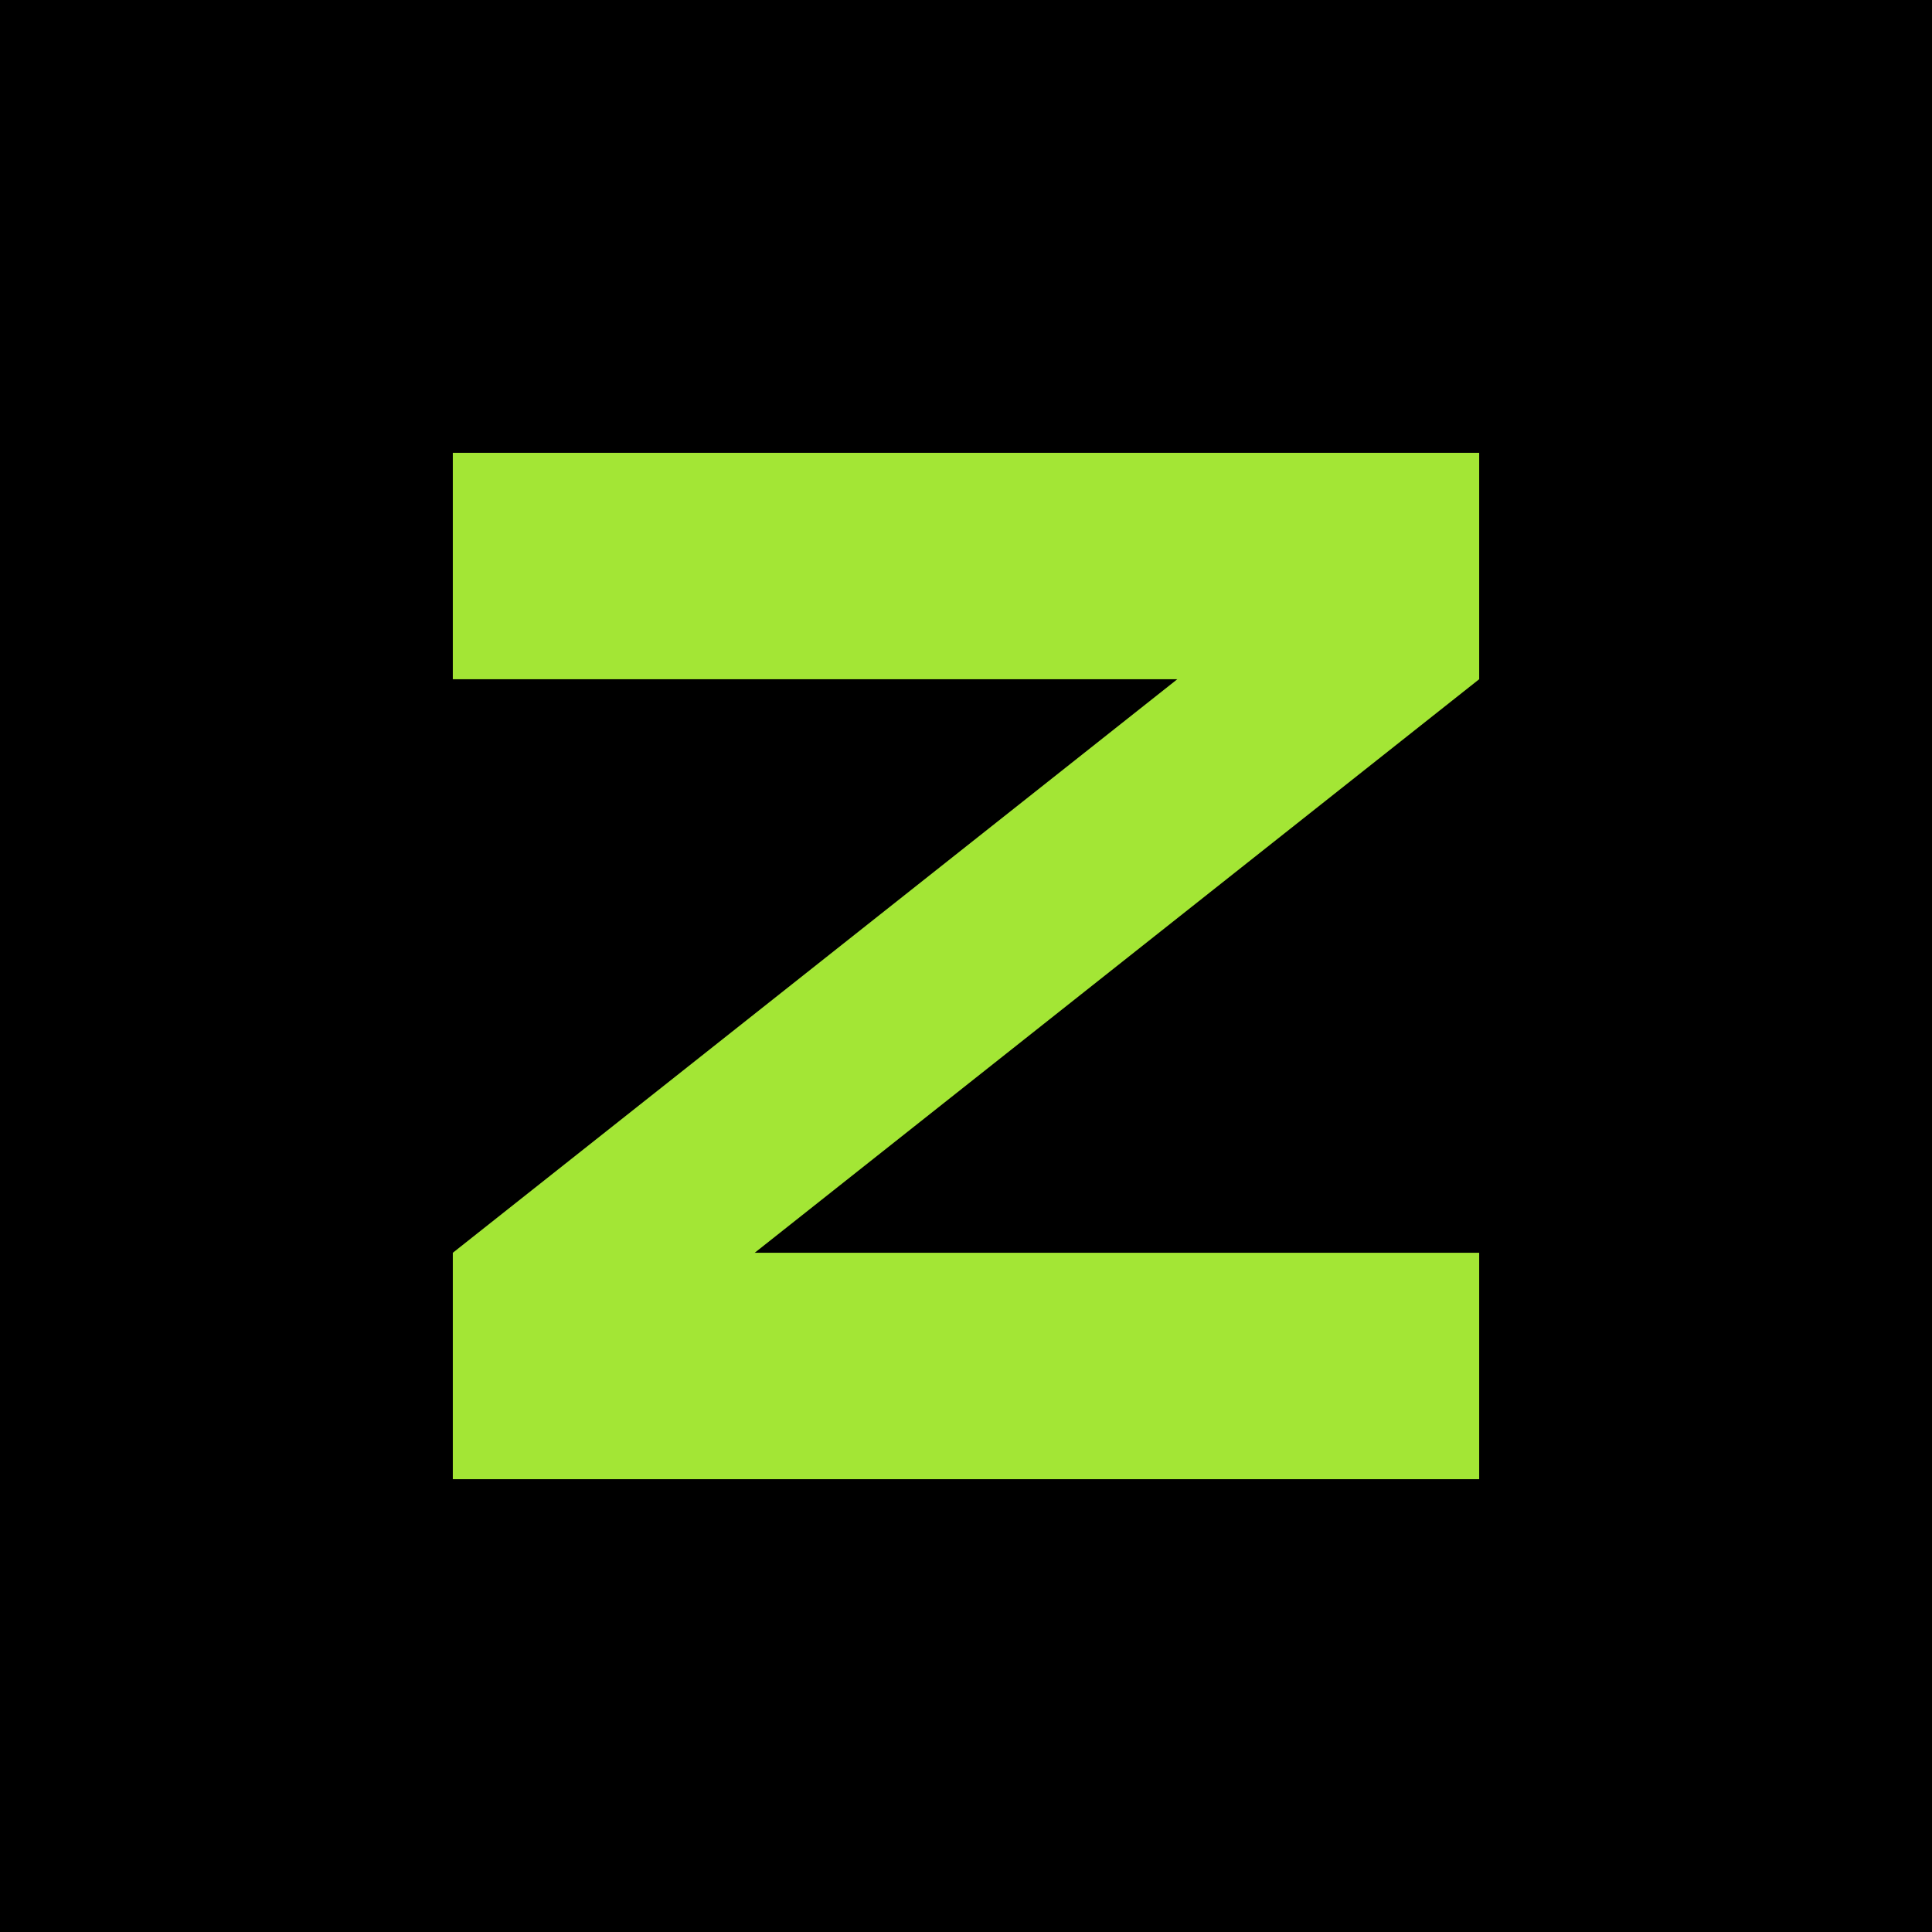
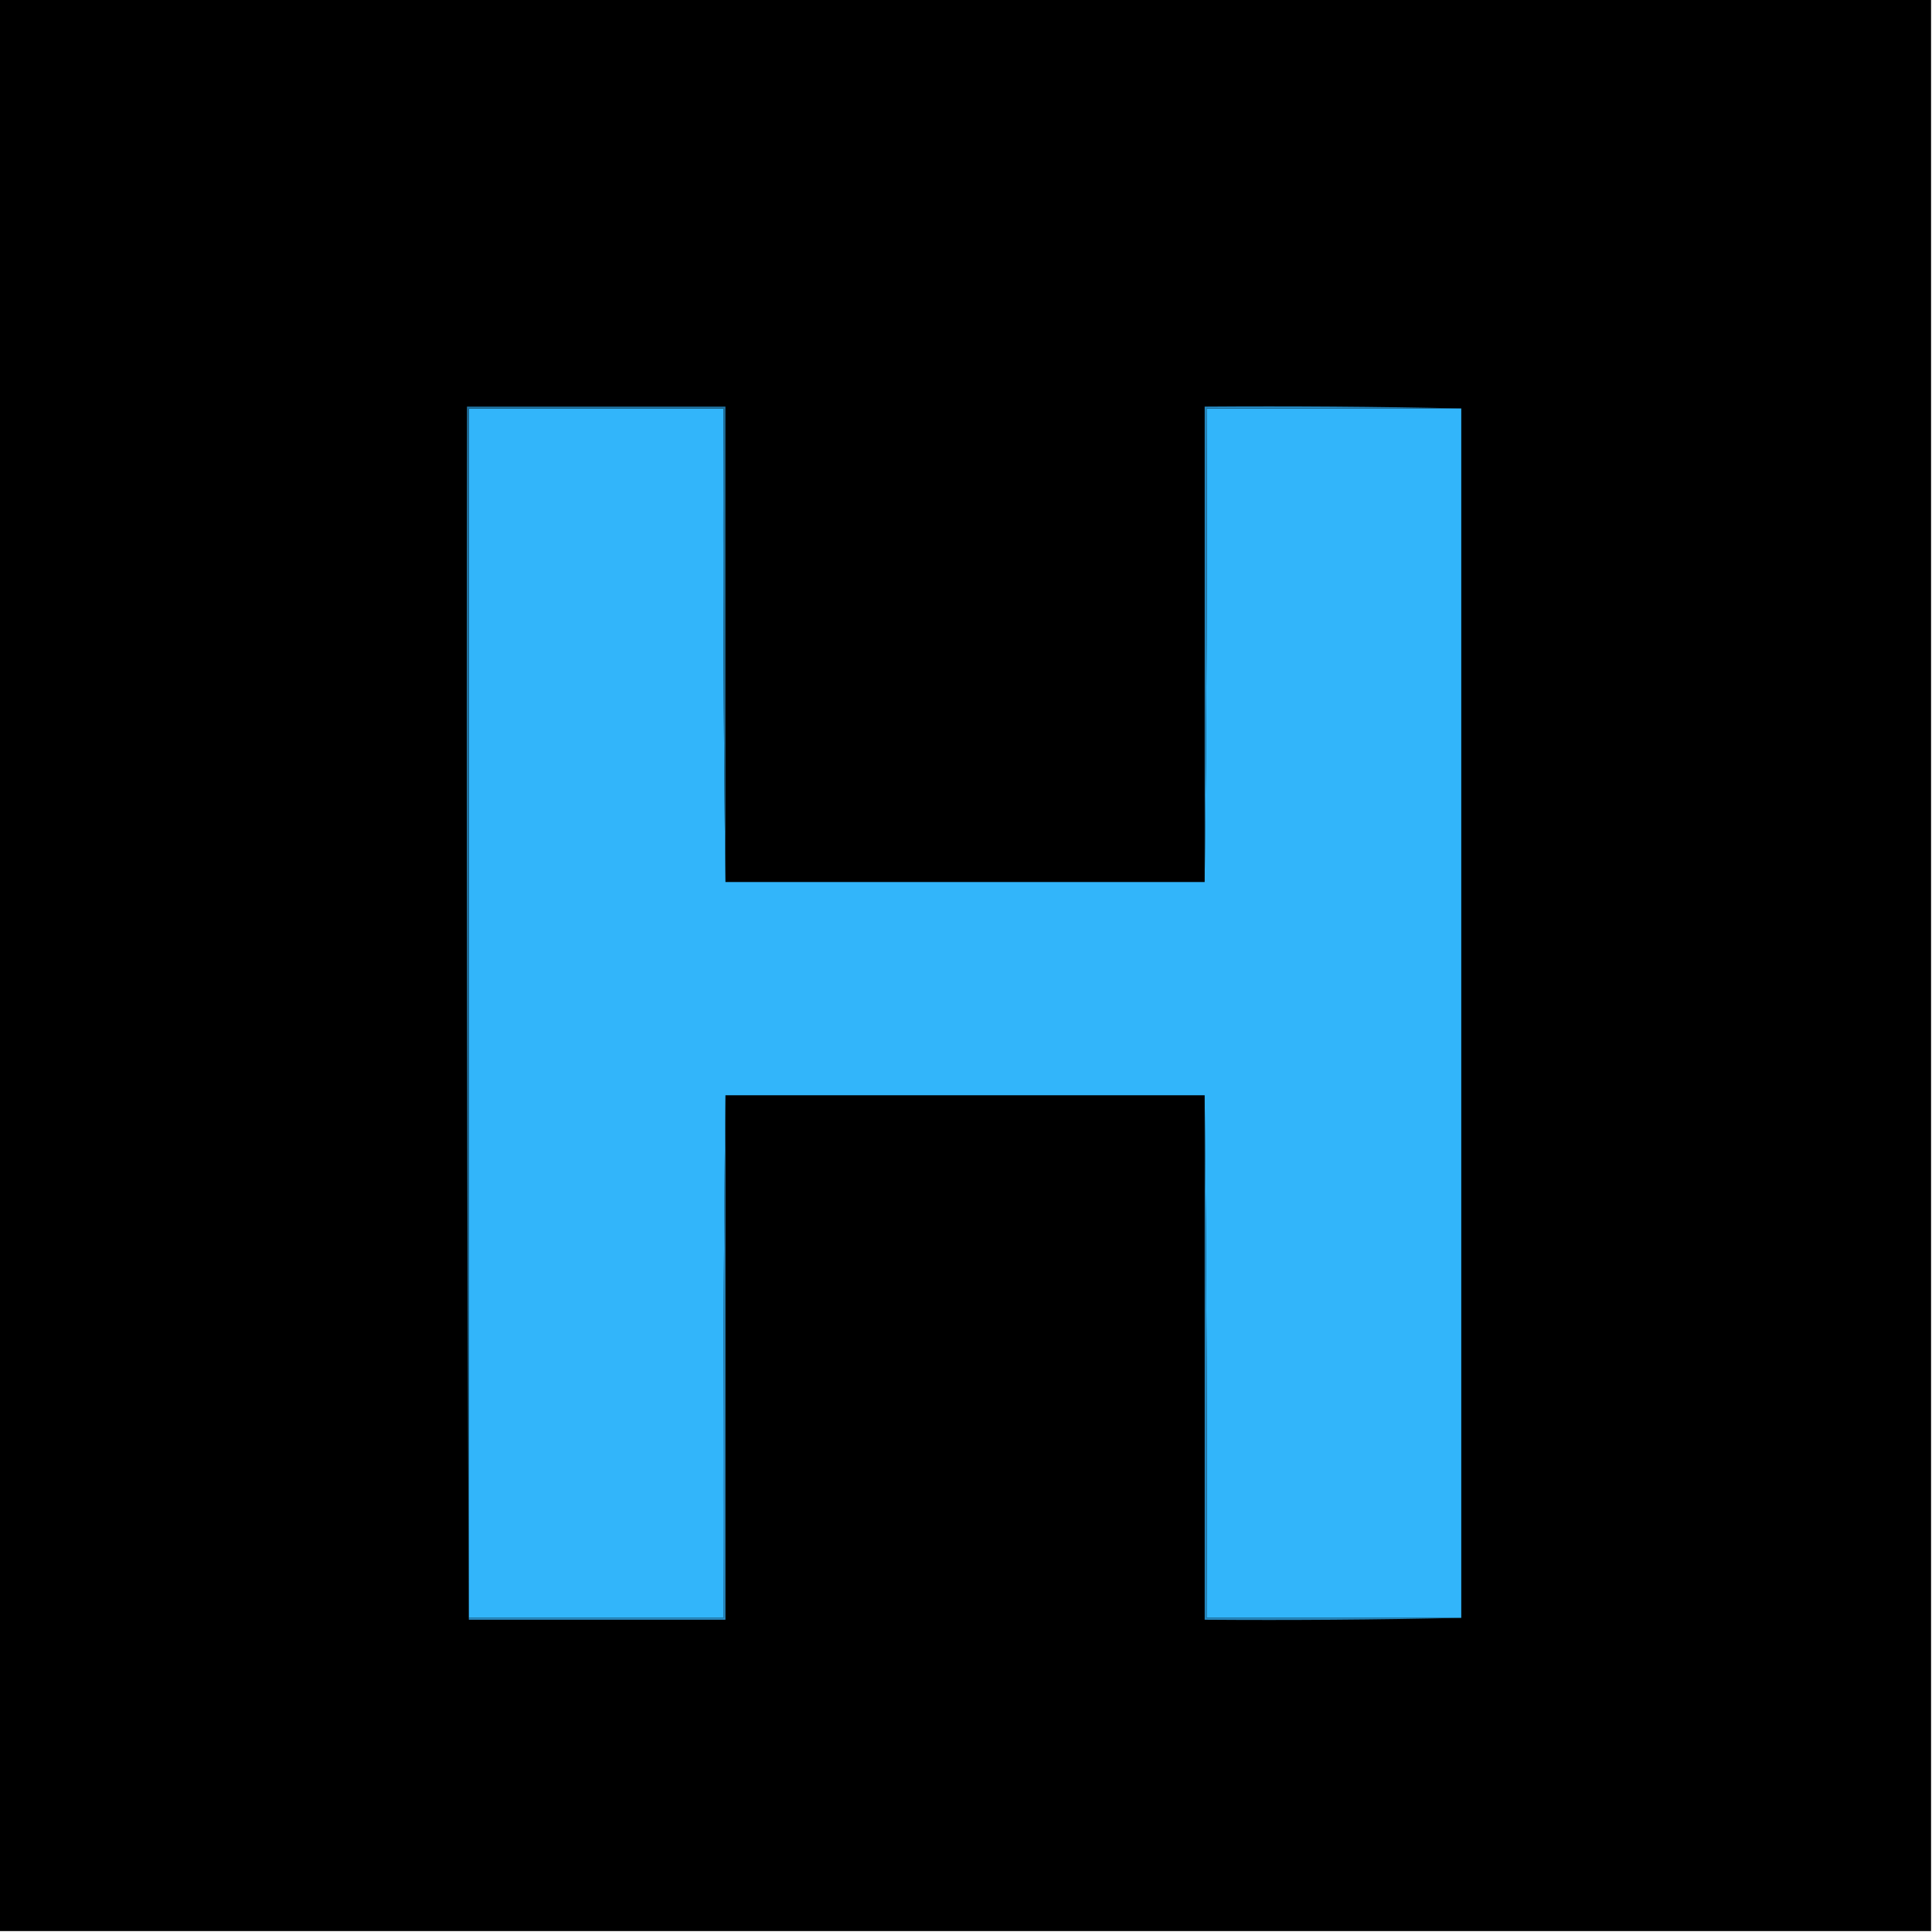
- <svg xmlns="http://www.w3.org/2000/svg" width="512" height="512" viewBox="0 0 512 512" fill="none">
-   <rect width="512" height="512" fill="black" />
-   <path d="M120 120H392V180L200 332H392V392H120V332L312 180H120V120Z" fill="#a3e635" />
+ <svg xmlns="http://www.w3.org/2000/svg" version="1.1" width="1024px" height="1024px" style="shape-rendering:geometricPrecision; text-rendering:geometricPrecision; image-rendering:optimizeQuality; fill-rule:evenodd; clip-rule:evenodd">
+   <g>
+     <path style="opacity:1" fill="#000000" d="M -0.5,-0.5 C 340.833,-0.5 682.167,-0.5 1023.5,-0.5C 1023.5,340.833 1023.5,682.167 1023.5,1023.5C 682.167,1023.5 340.833,1023.5 -0.5,1023.5C -0.5,682.167 -0.5,340.833 -0.5,-0.5 Z" />
+   </g>
+   <g>
+     <path style="opacity:1" fill="#32b5fa" d="M 384.5,467.5 C 469.167,467.5 553.833,467.5 638.5,467.5C 639.499,384.002 639.833,300.335 639.5,216.5C 684.5,216.5 729.5,216.5 774.5,216.5C 774.5,430.167 774.5,643.833 774.5,857.5C 729.5,857.5 684.5,857.5 639.5,857.5C 639.833,764.998 639.499,672.665 638.5,580.5C 553.833,580.5 469.167,580.5 384.5,580.5C 383.501,672.665 383.167,764.998 383.5,857.5C 338.5,857.5 293.5,857.5 248.5,857.5C 248.5,643.833 248.5,430.167 248.5,216.5C 293.5,216.5 338.5,216.5 383.5,216.5C 383.167,300.335 383.501,384.002 384.5,467.5 Z" />
+   </g>
+   <g>
+     <path style="opacity:1" fill="#2072a0" d="M 384.5,467.5 C 383.501,384.002 383.167,300.335 383.5,216.5C 338.5,216.5 293.5,216.5 248.5,216.5C 248.5,430.167 248.5,643.833 248.5,857.5C 248.5,857.833 248.5,858.167 248.5,858.5C 247.5,644.334 247.167,430.001 247.5,215.5C 293.167,215.5 338.833,215.5 384.5,215.5C 384.5,299.5 384.5,383.5 384.5,467.5 Z" />
+   </g>
+   <g>
+     <path style="opacity:1" fill="#2587bf" d="M 774.5,216.5 C 729.5,216.5 684.5,216.5 639.5,216.5C 639.833,300.335 639.499,384.002 638.5,467.5C 638.5,383.5 638.5,299.5 638.5,215.5C 684.003,215.168 729.336,215.501 774.5,216.5 Z" />
+   </g>
+   <g>
+     <path style="opacity:1" fill="#298bc4" d="M 384.5,580.5 C 384.5,673.167 384.5,765.833 384.5,858.5C 339.167,858.5 293.833,858.5 248.5,858.5C 248.5,858.167 248.5,857.833 248.5,857.5C 293.5,857.5 338.5,857.5 383.5,857.5C 383.167,764.998 383.501,672.665 384.5,580.5 Z" />
+   </g>
+   <g>
+     <path style="opacity:1" fill="#2587bf" d="M 638.5,580.5 C 639.499,672.665 639.833,764.998 639.5,857.5C 684.5,857.5 729.5,857.5 774.5,857.5C 729.336,858.499 684.003,858.832 638.5,858.5C 638.5,765.833 638.5,673.167 638.5,580.5 Z" />
+   </g>
</svg>
